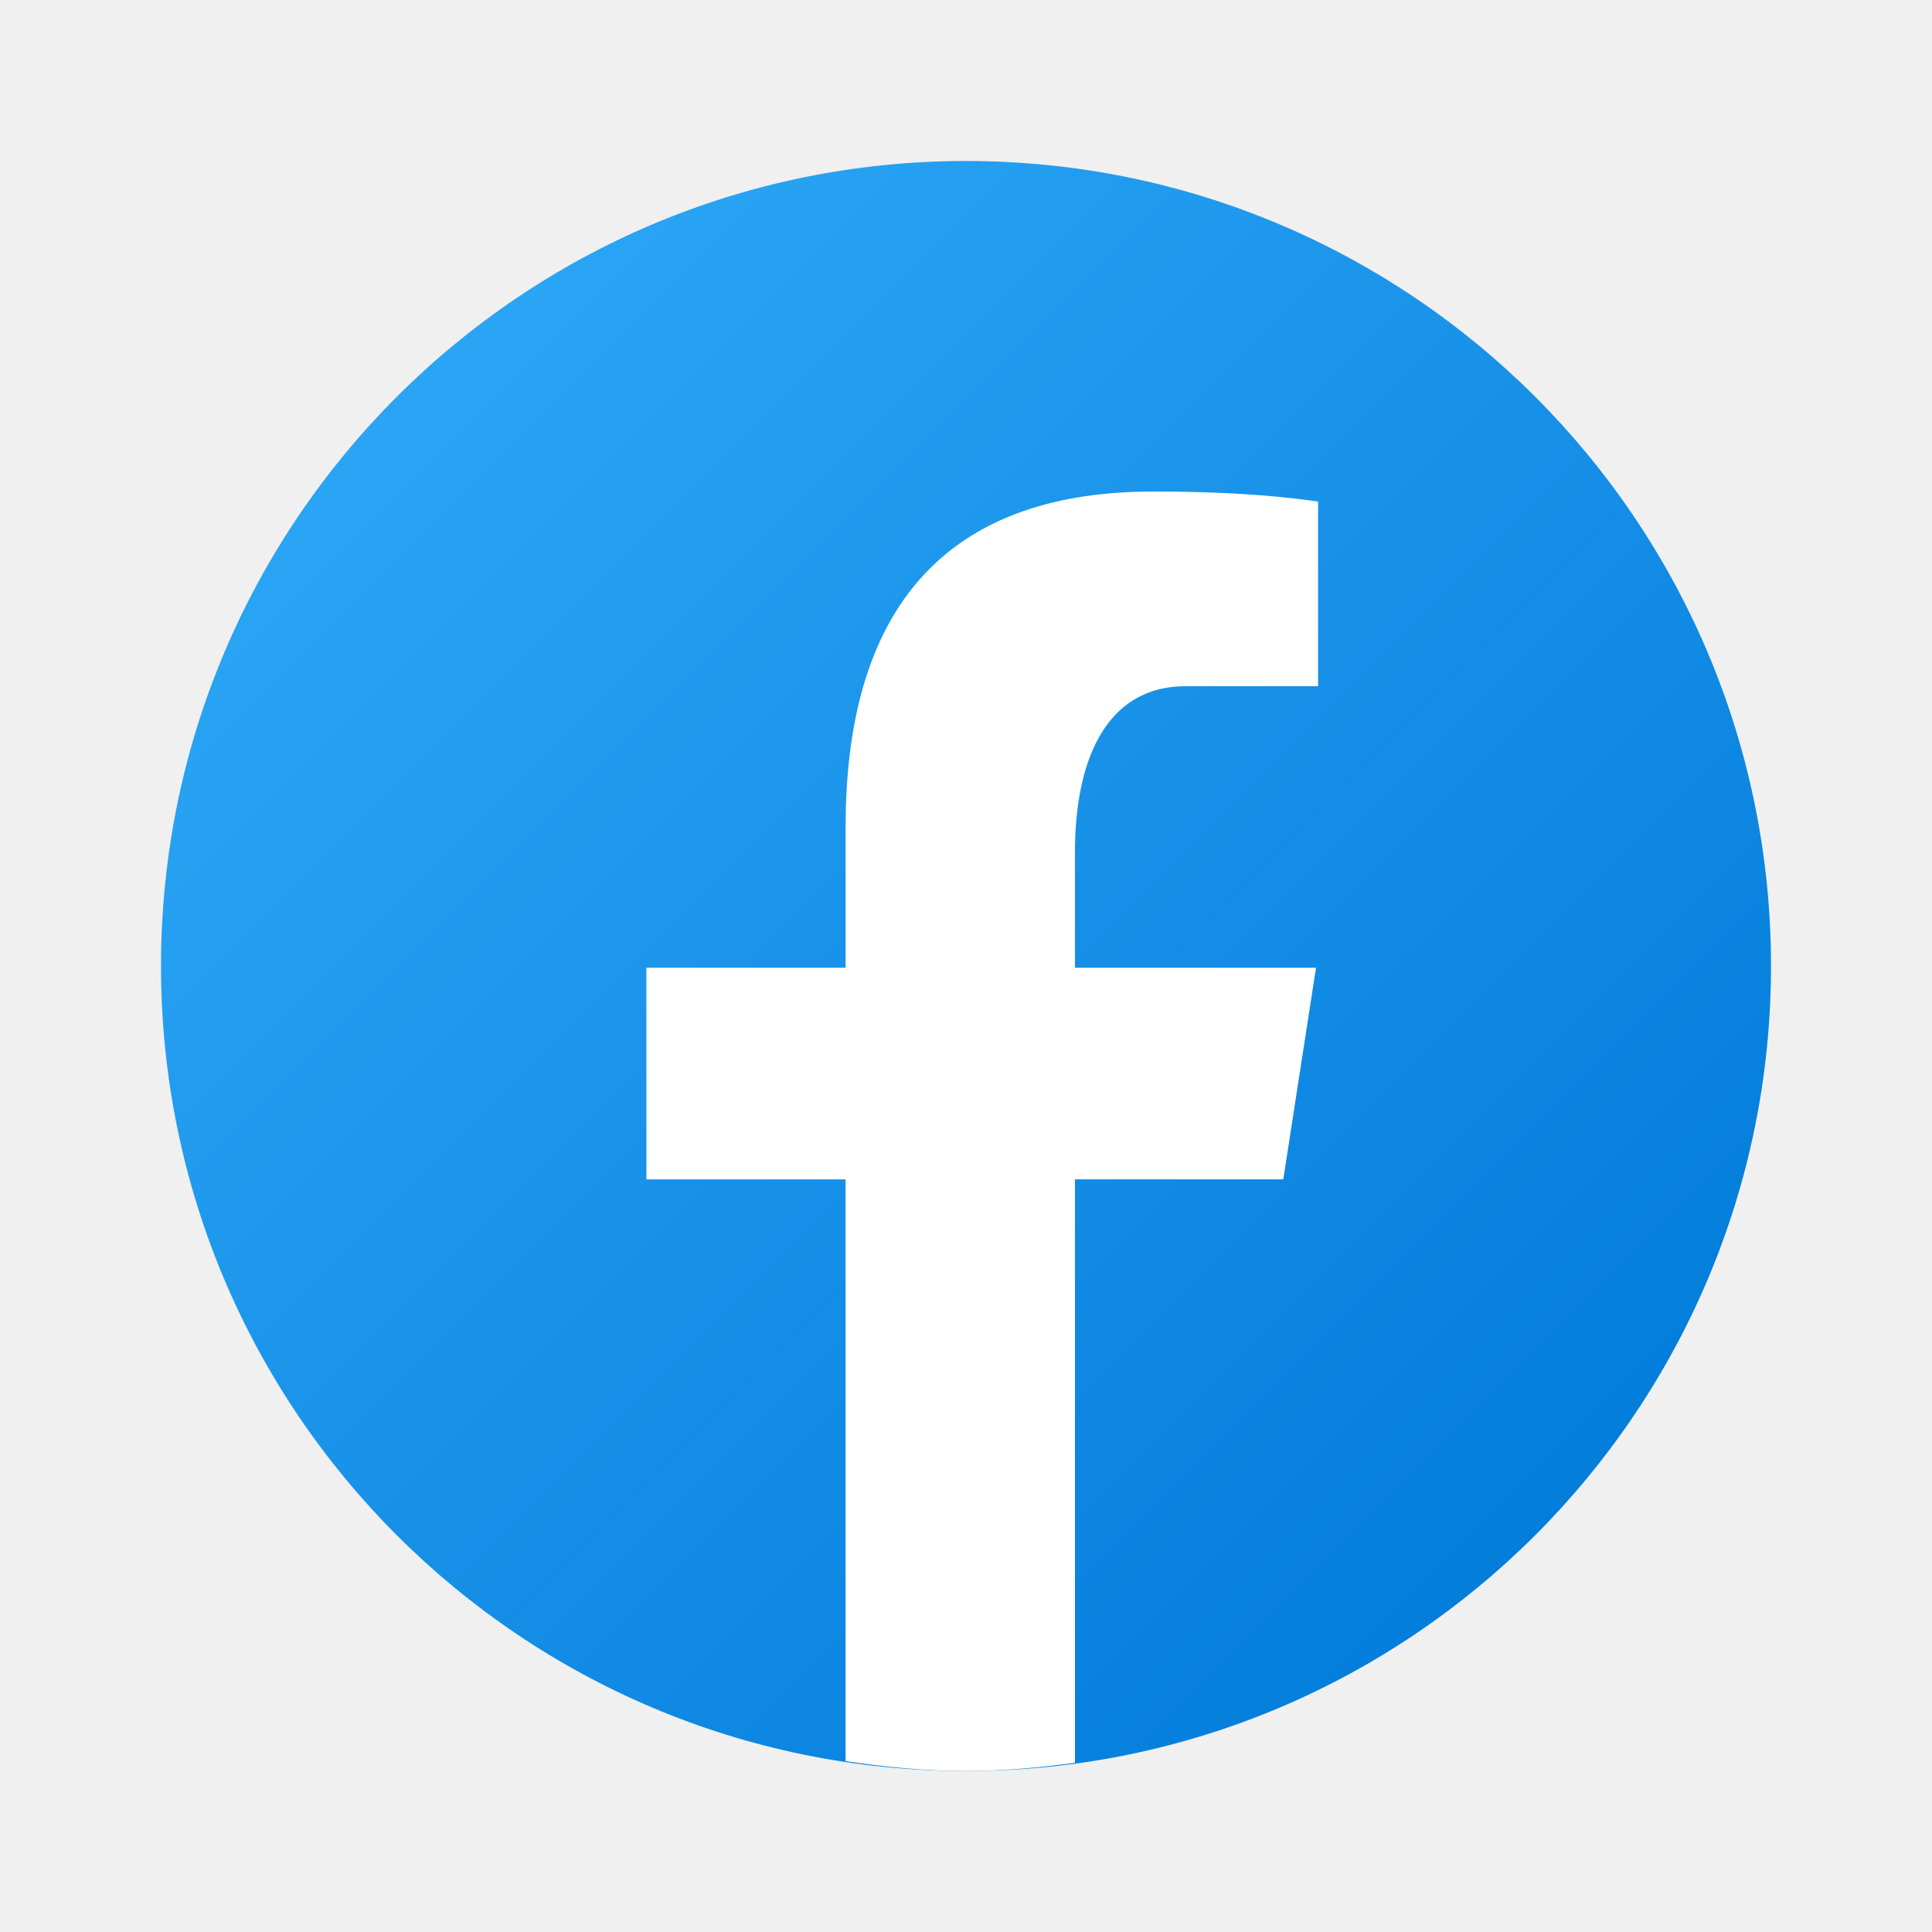
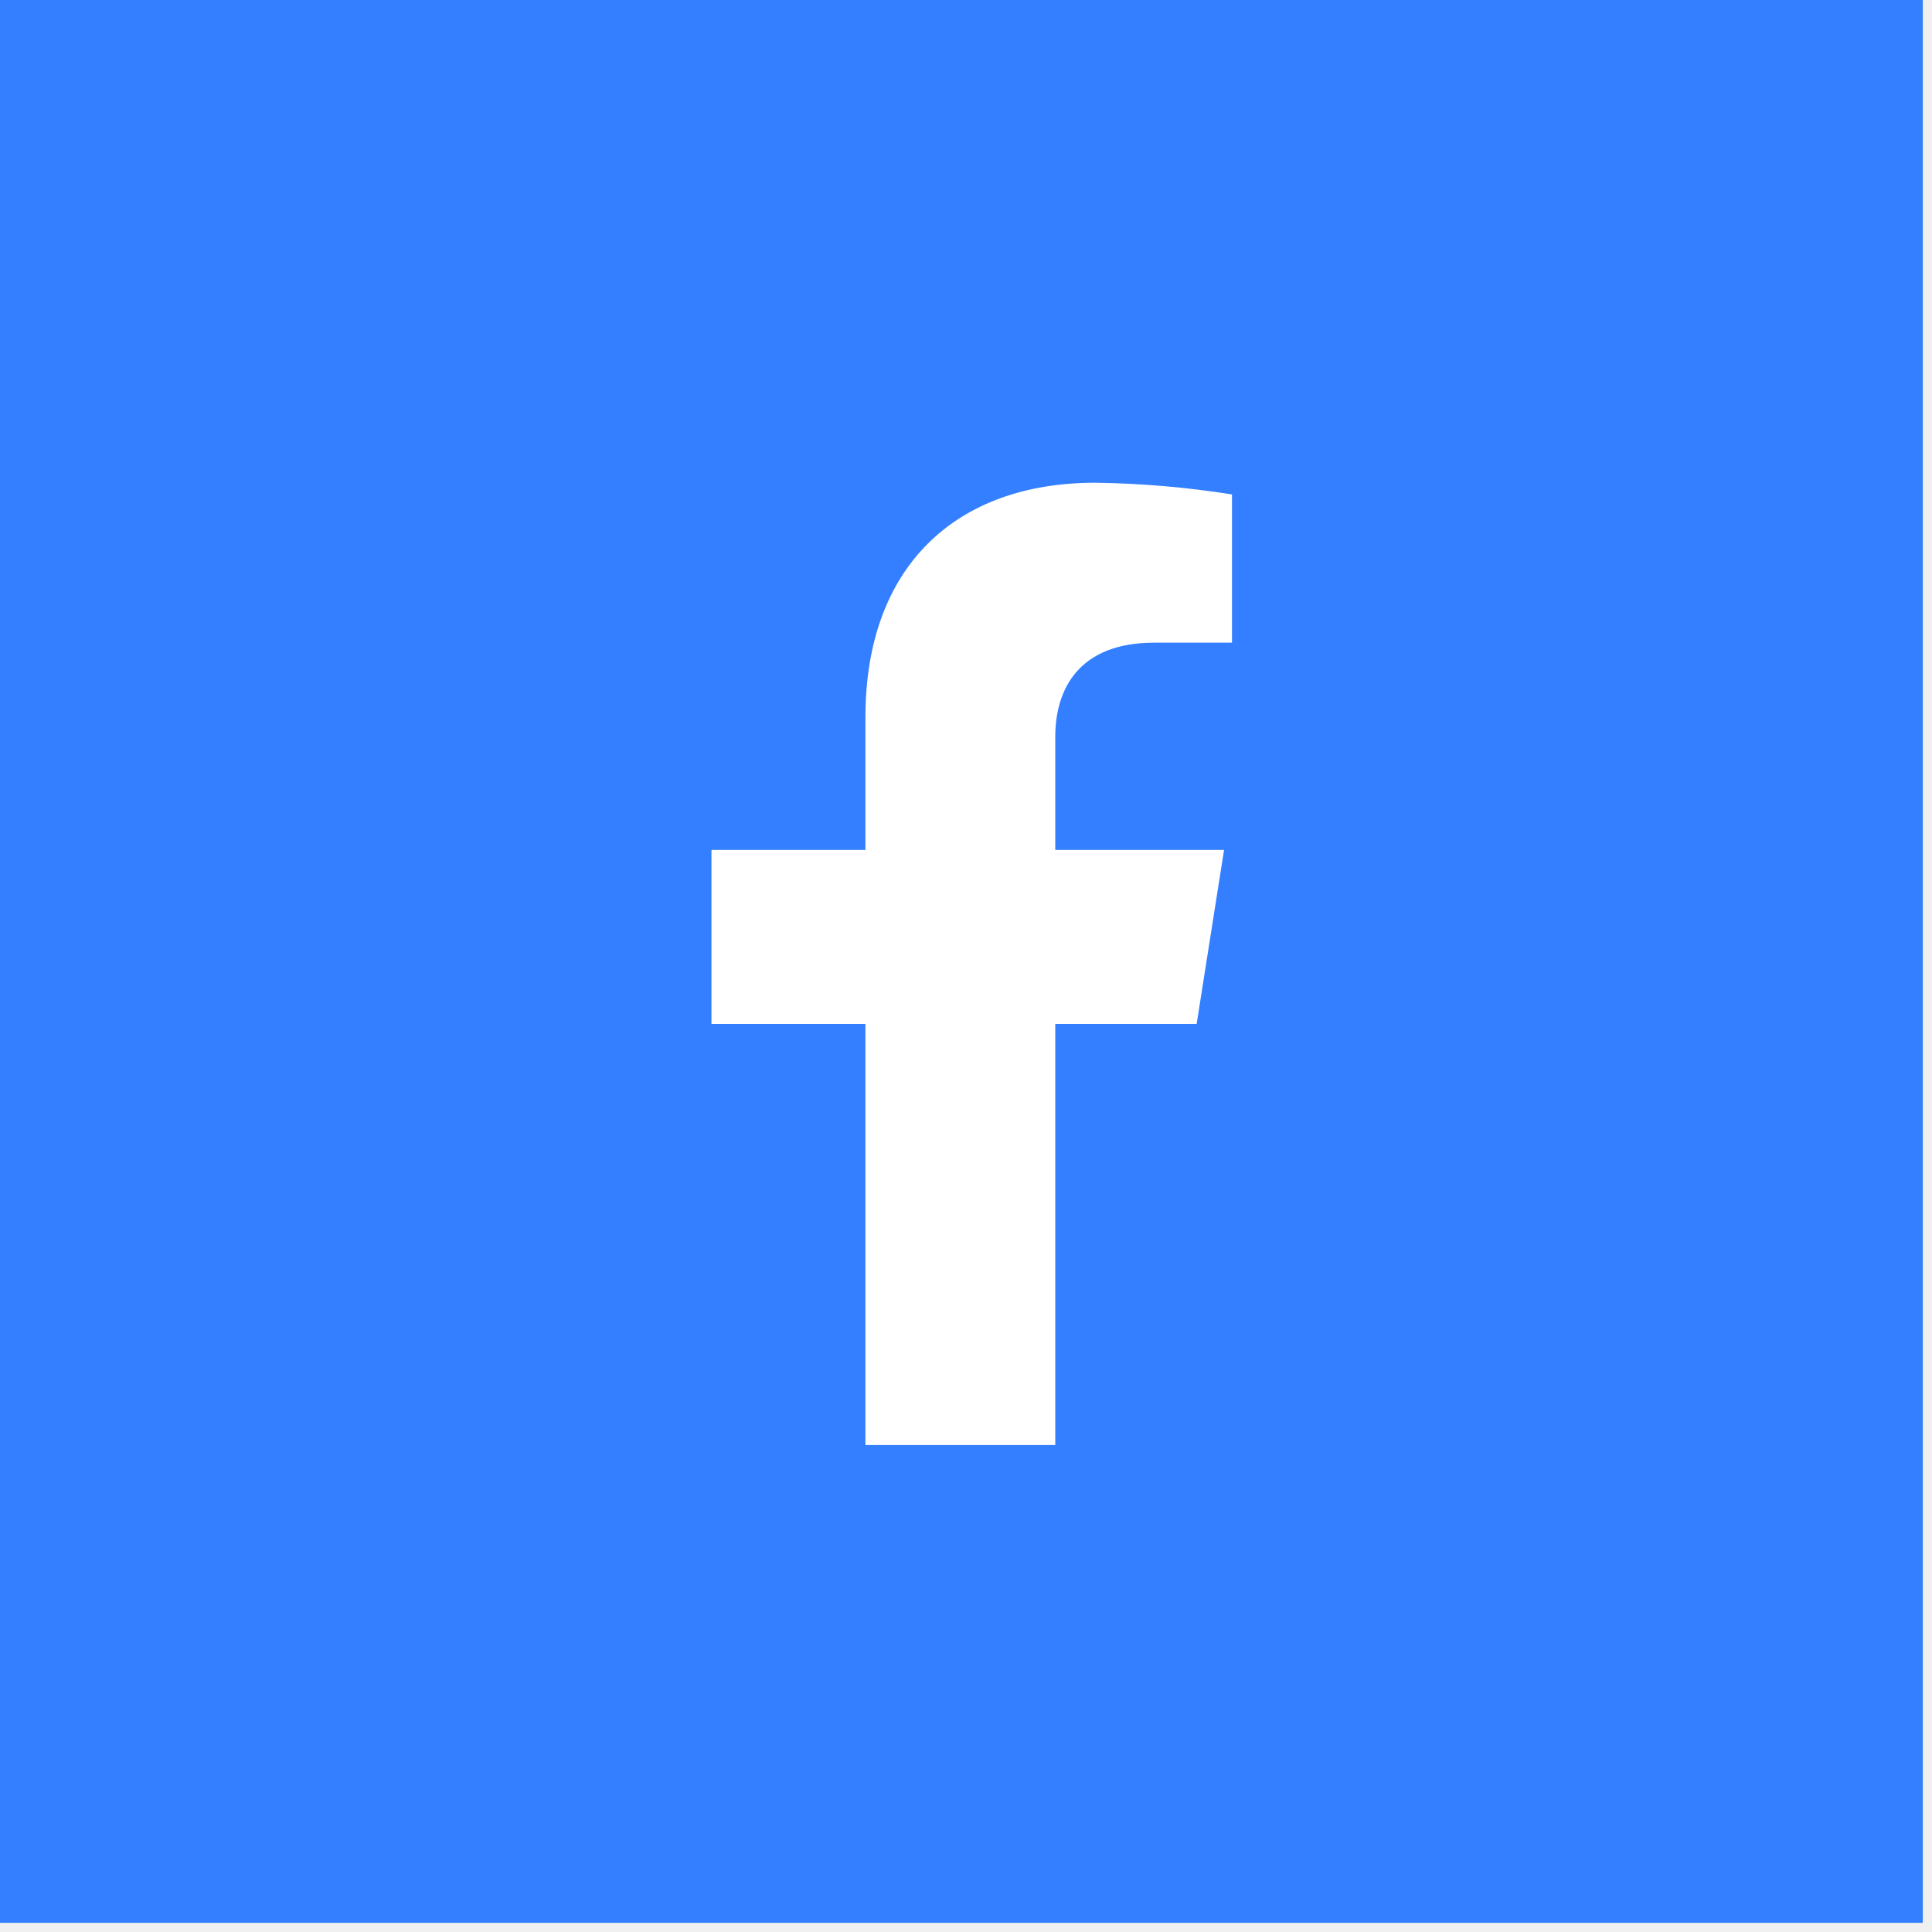
- <svg xmlns="http://www.w3.org/2000/svg" viewBox="0 0 48 48" width="48px" height="48px">
-   <linearGradient id="Ld6sqrtcxMyckEl6xeDdMa" x1="9.993" x2="40.615" y1="9.993" y2="40.615" gradientUnits="userSpaceOnUse">
-     <stop offset="0" stop-color="#2aa4f4" />
-     <stop offset="1" stop-color="#007ad9" />
-   </linearGradient>
-   <path fill="url(#Ld6sqrtcxMyckEl6xeDdMa)" d="M24,4C12.954,4,4,12.954,4,24s8.954,20,20,20s20-8.954,20-20S35.046,4,24,4z" />
-   <path fill="#fff" d="M26.707,29.301h5.176l0.813-5.258h-5.989v-2.874c0-2.184,0.714-4.121,2.757-4.121h3.283V12.46 c-0.577-0.078-1.797-0.248-4.102-0.248c-4.814,0-7.636,2.542-7.636,8.334v3.498H16.06v5.258h4.948v14.452 C21.988,43.9,22.981,44,24,44c0.921,0,1.82-0.084,2.707-0.204V29.301z" />
+ <svg xmlns="http://www.w3.org/2000/svg" width="92" height="92" viewBox="0 0 92 92" fill="none">
+   <rect width="91.562" height="91.562" fill="#337FFF" />
+   <path d="M56.983 48.761L58.288 40.473H50.251V35.085C50.251 32.818 51.373 30.604 54.961 30.604H58.666V23.545C56.508 23.201 54.328 23.015 52.143 22.988C45.529 22.988 41.211 26.964 41.211 34.152V40.473H33.879V48.761H41.211V68.81H50.251V48.761H56.983Z" fill="white" />
</svg>
